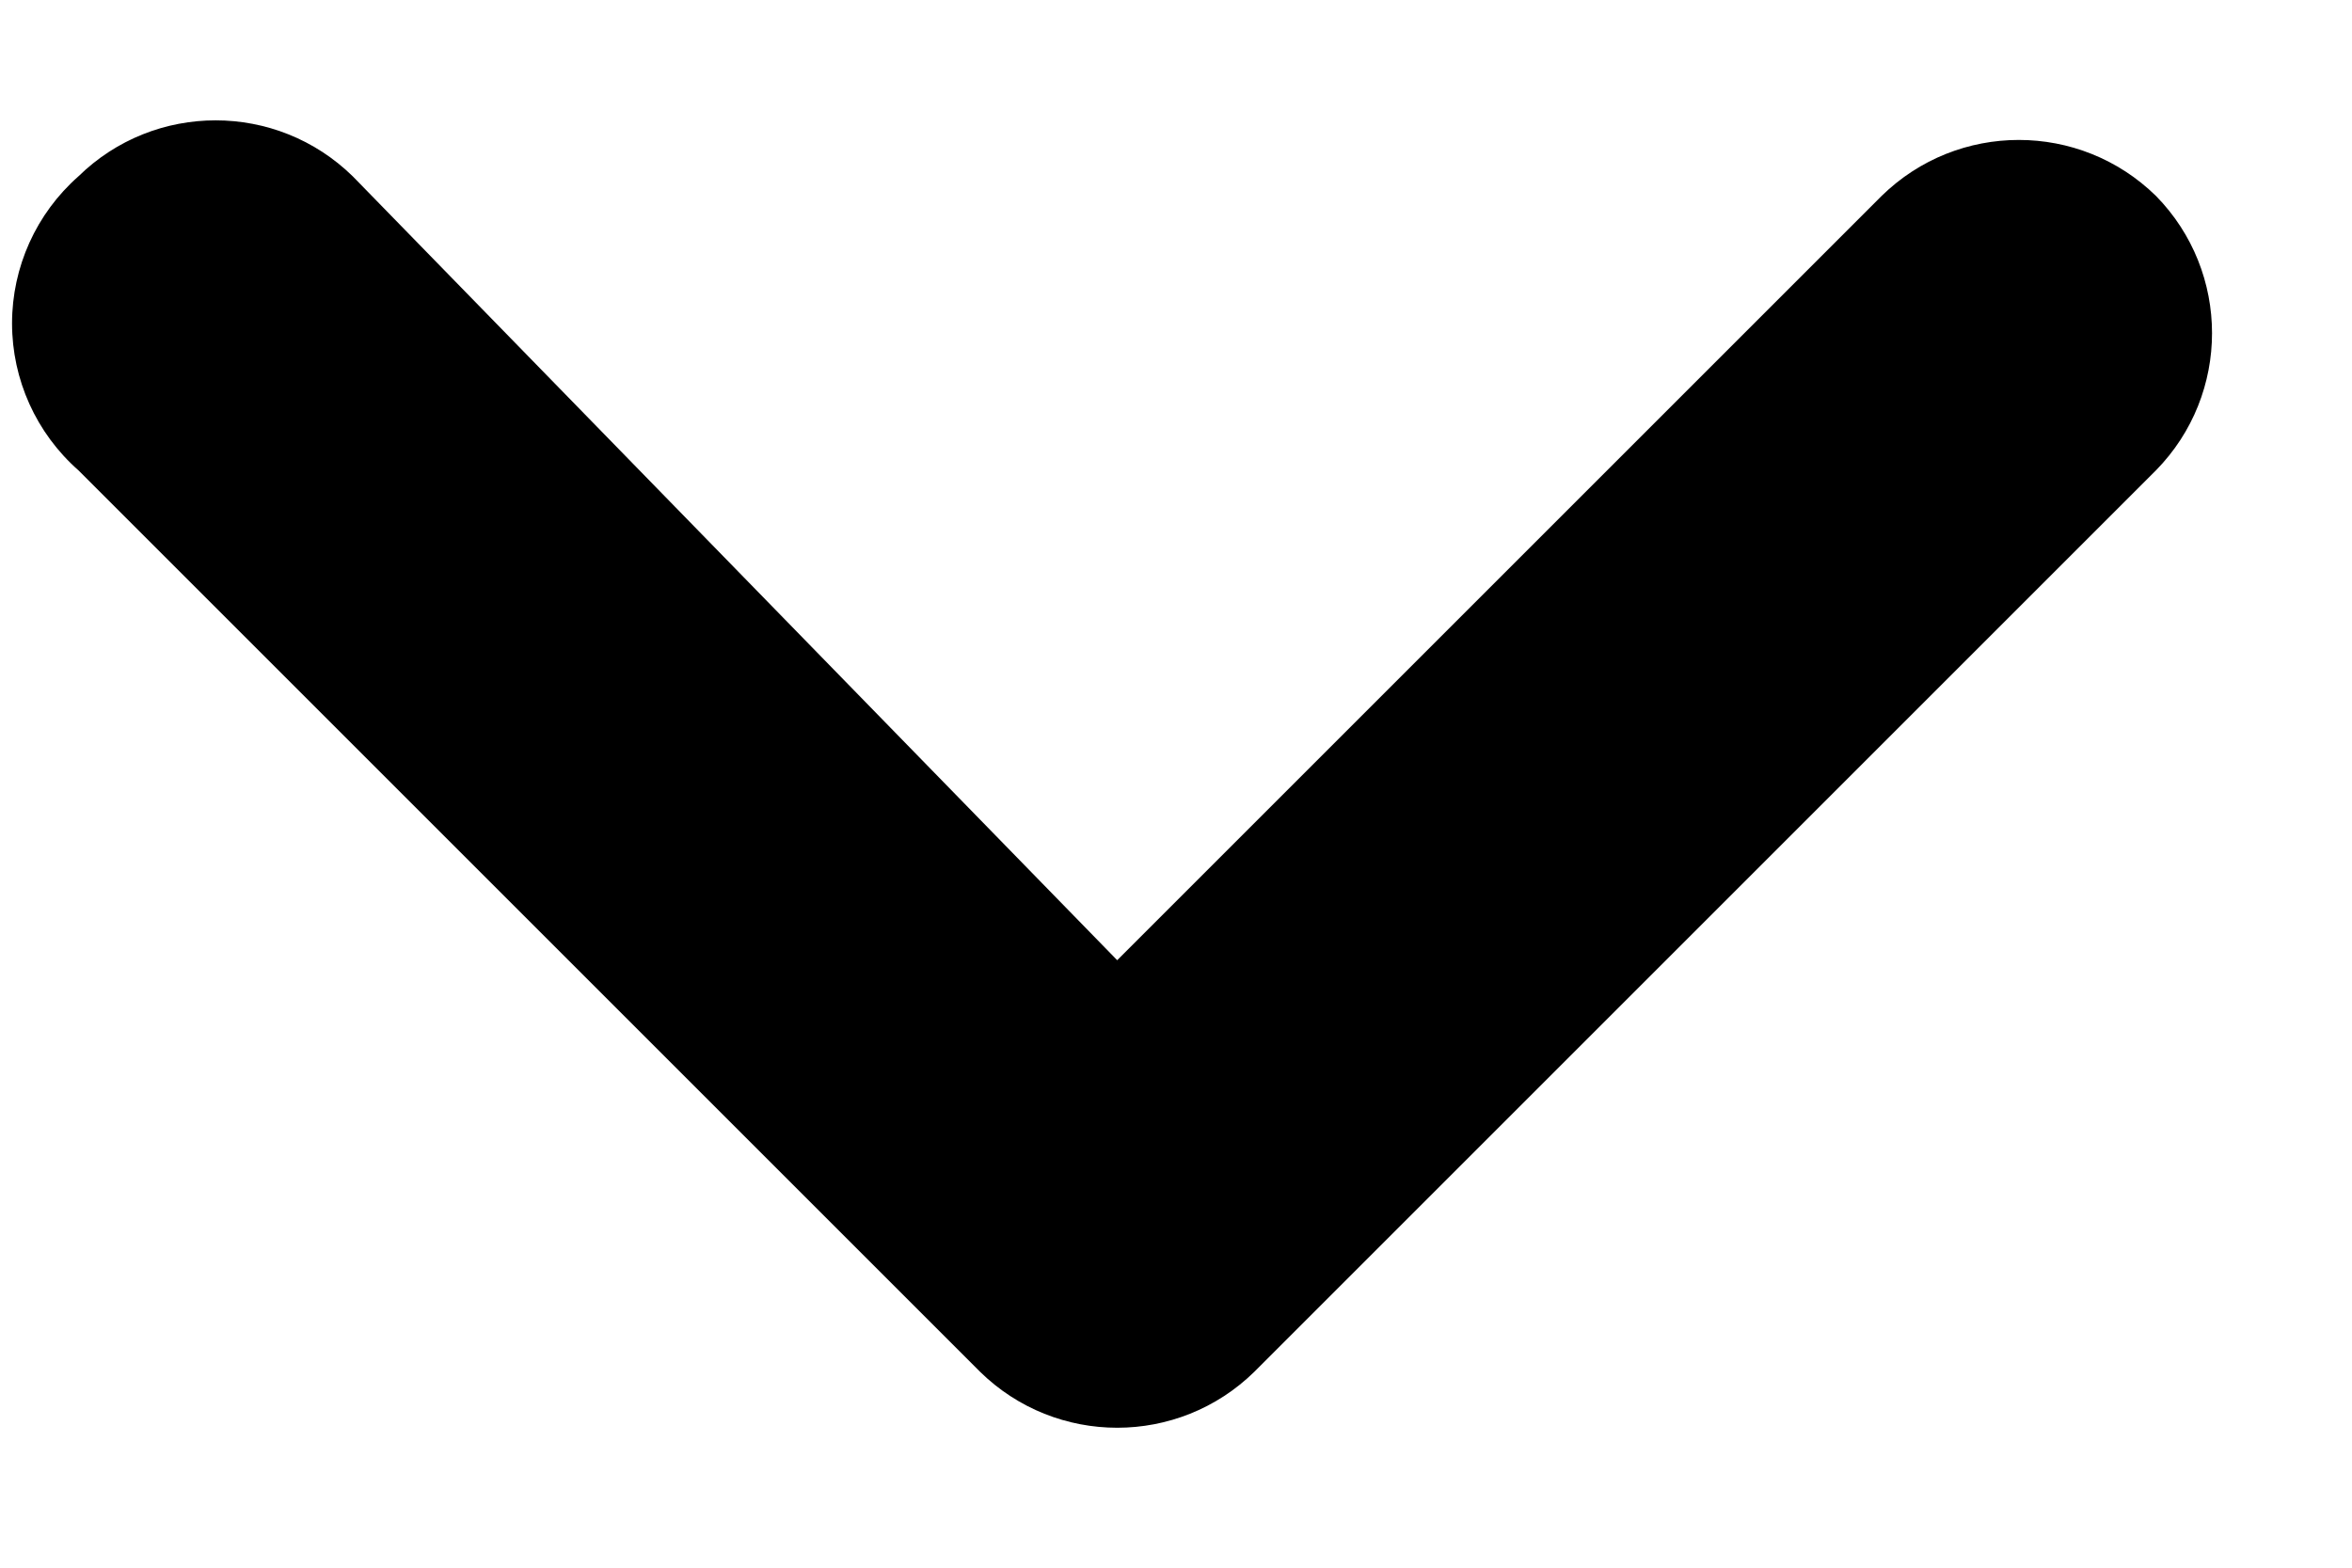
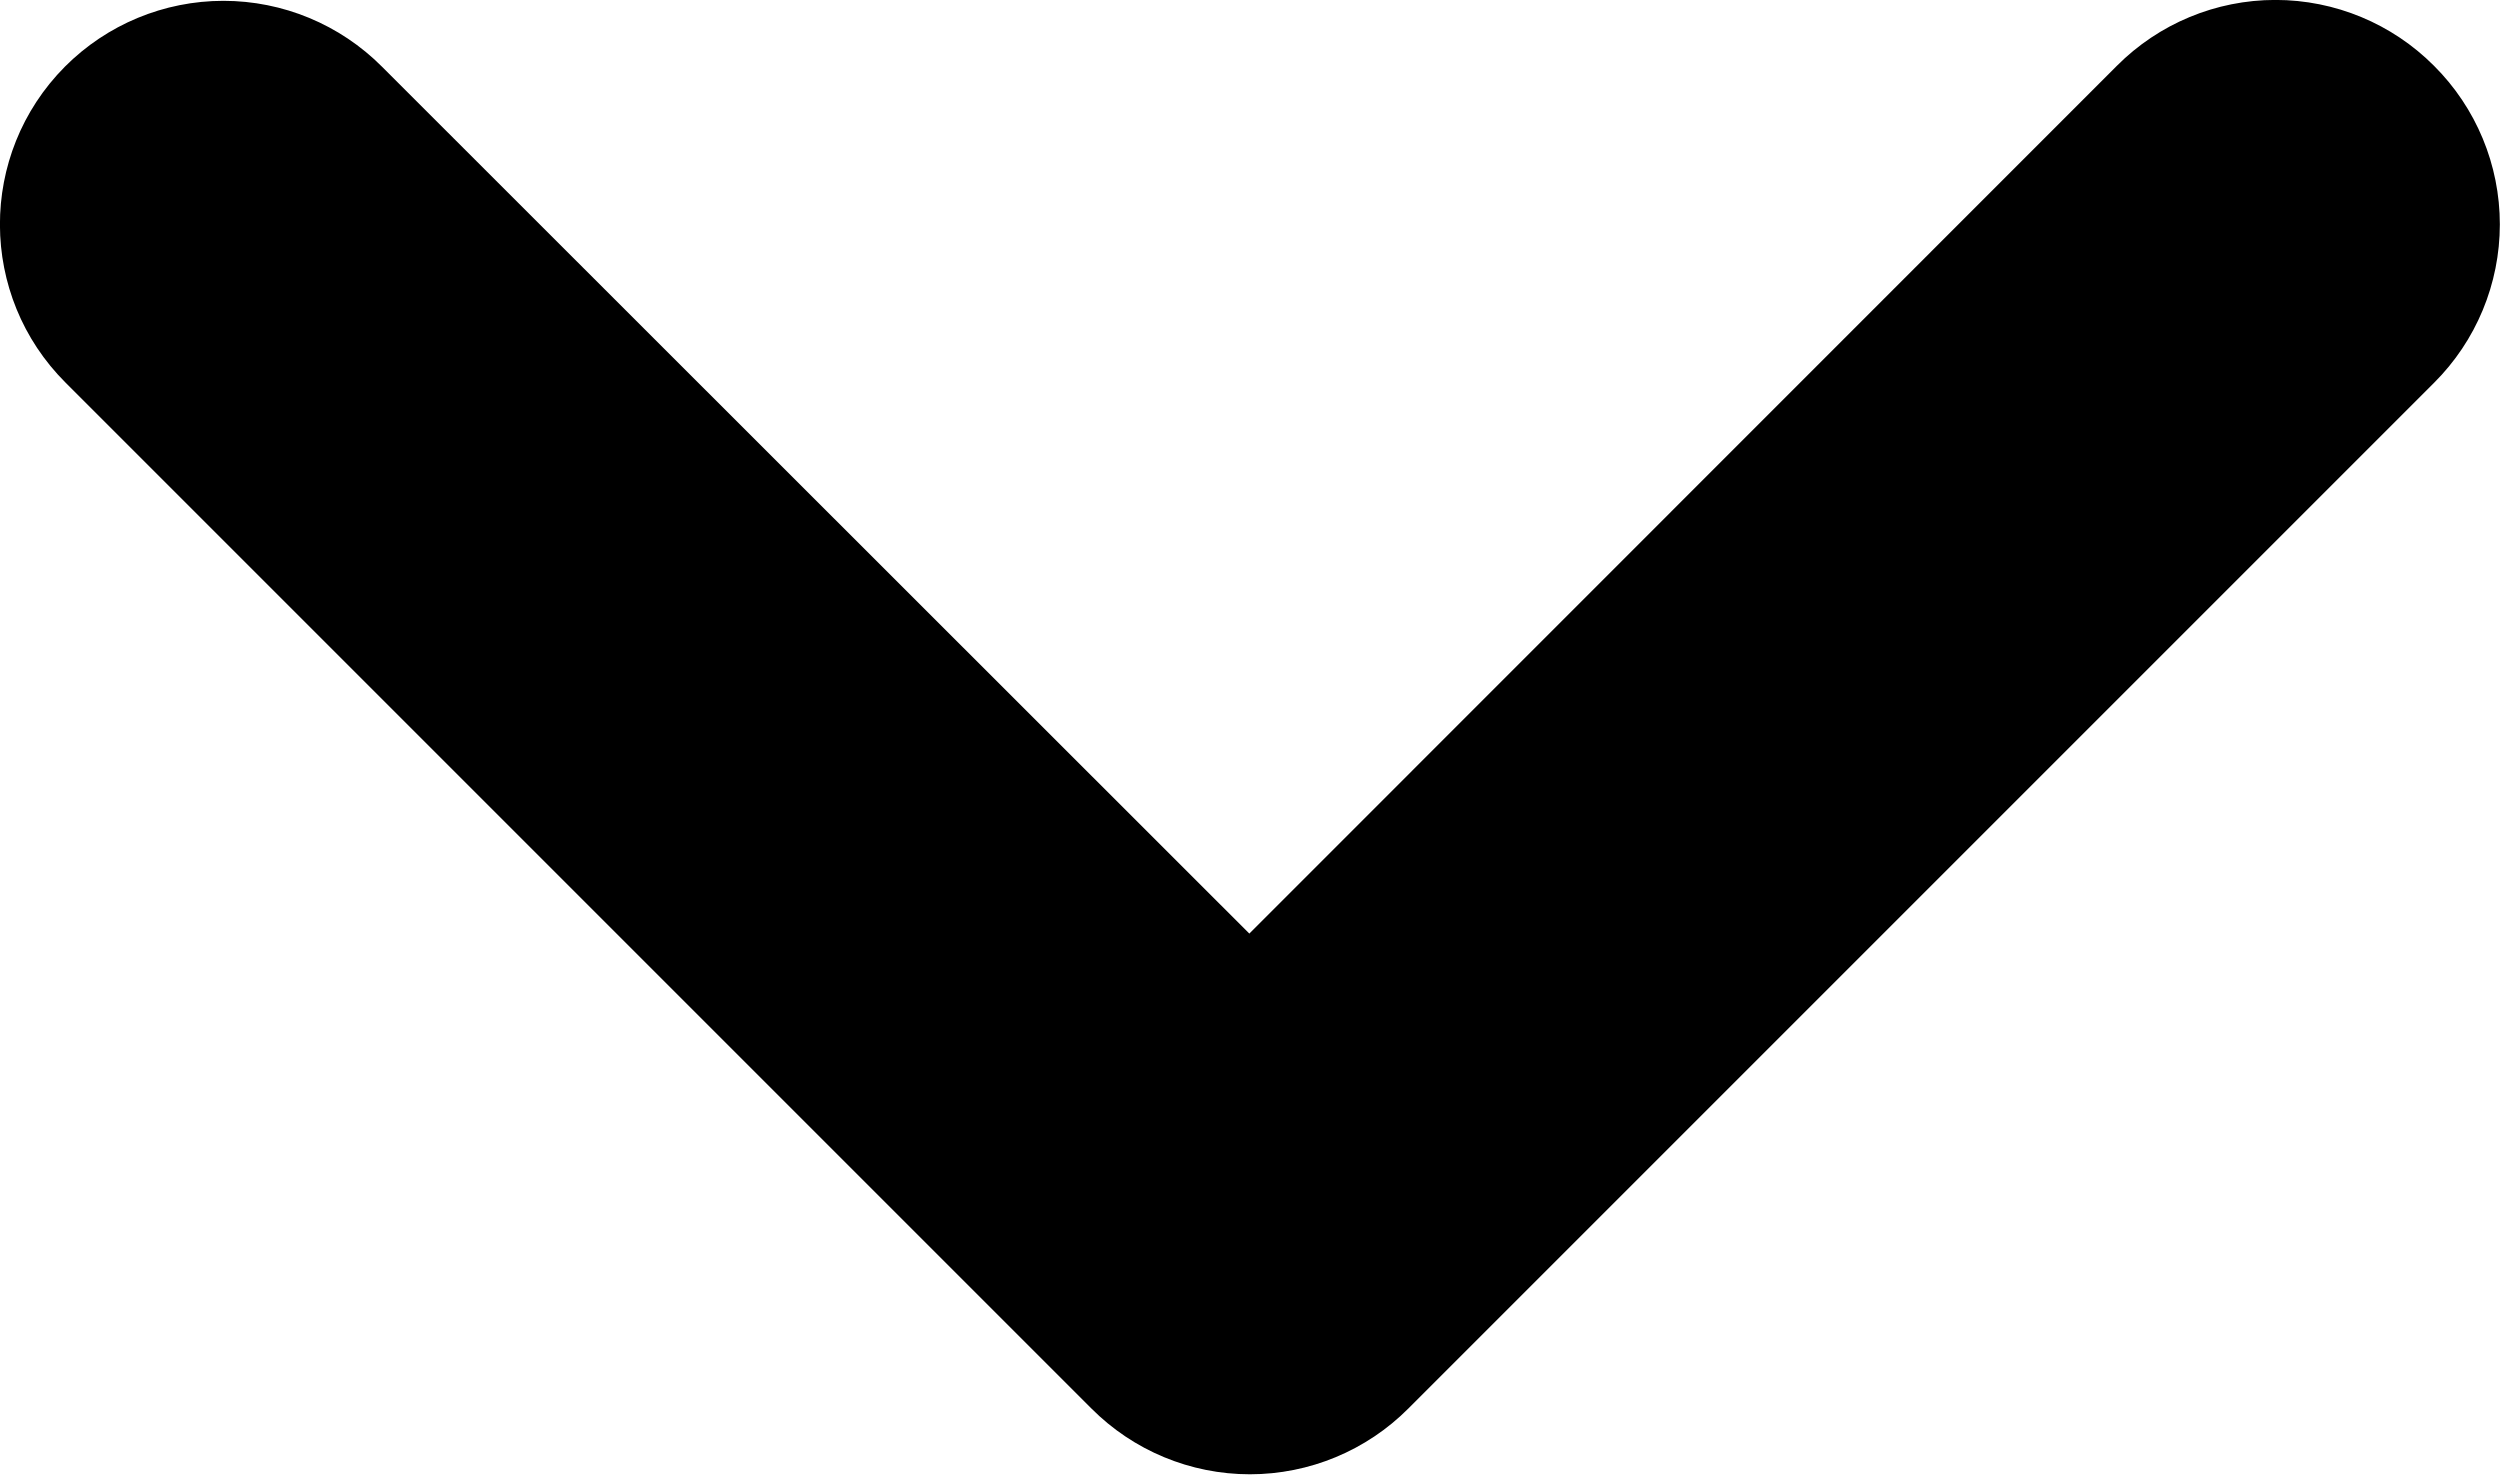
- <svg xmlns="http://www.w3.org/2000/svg" xmlns:xlink="http://www.w3.org/1999/xlink" viewBox="0 0 12 8">
-   <defs>
-     <path id="chevron-down-a" d="M14.7 6.7a1 1 0 010 1.4L10.8 12l4 3.9a1 1 0 010 1.4 1 1 0 01-1.5 0l-4.6-4.6a1 1 0 010-1.4l4.6-4.6a1 1 0 011.4 0z" />
-   </defs>
-   <use fill-rule="evenodd" transform="matrix(0 -1 -1 0 17.7 15.7)" xlink:href="#chevron-down-a" />
+ <svg xmlns="http://www.w3.org/2000/svg" viewBox="0 0 11.172 6.589">
+   <path fill-rule="evenodd" d="m 0.29,0.298 a 1,1 0 0 1 1.417,0 l 3.876,3.874 3.877,-3.878 a 1,1 0 0 1 1.417,0 1,1 0 0 1 0,1.417 L 6.294,6.294 a 1,1 0 0 1 -1.417,0 L 0.294,1.711 a 1,1 0 0 1 -0.004,-1.413 z" />
</svg>
